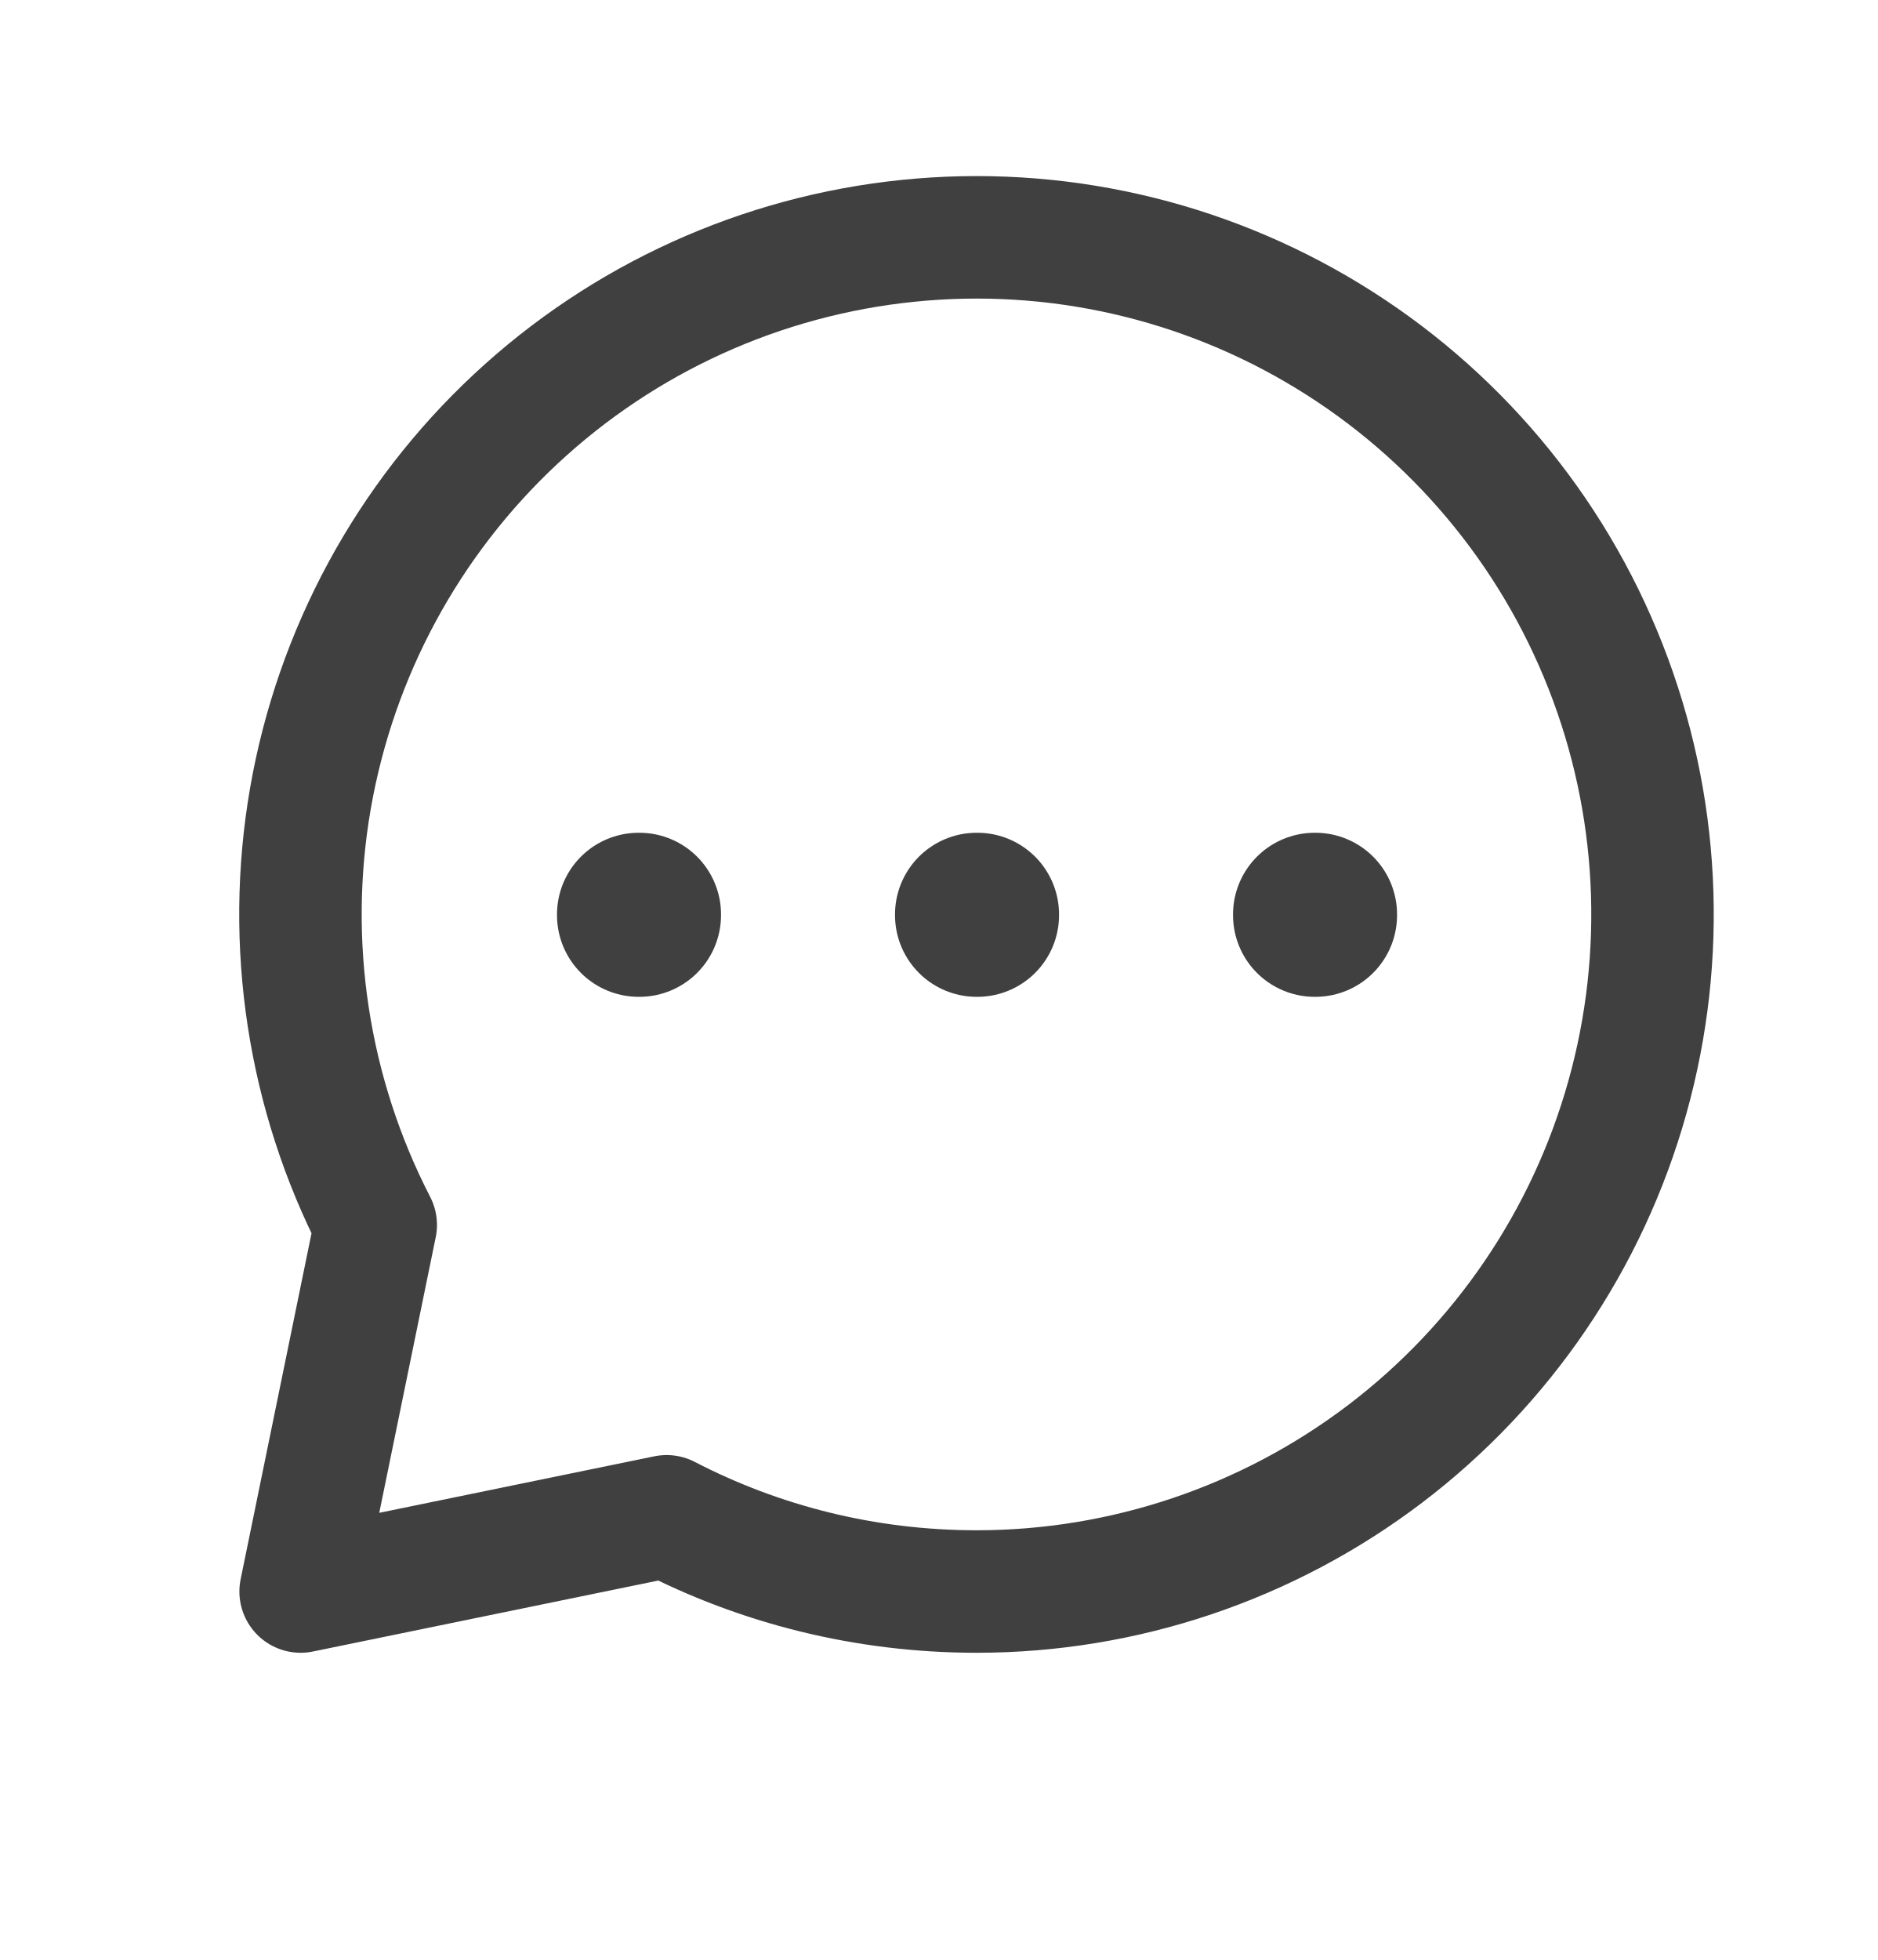
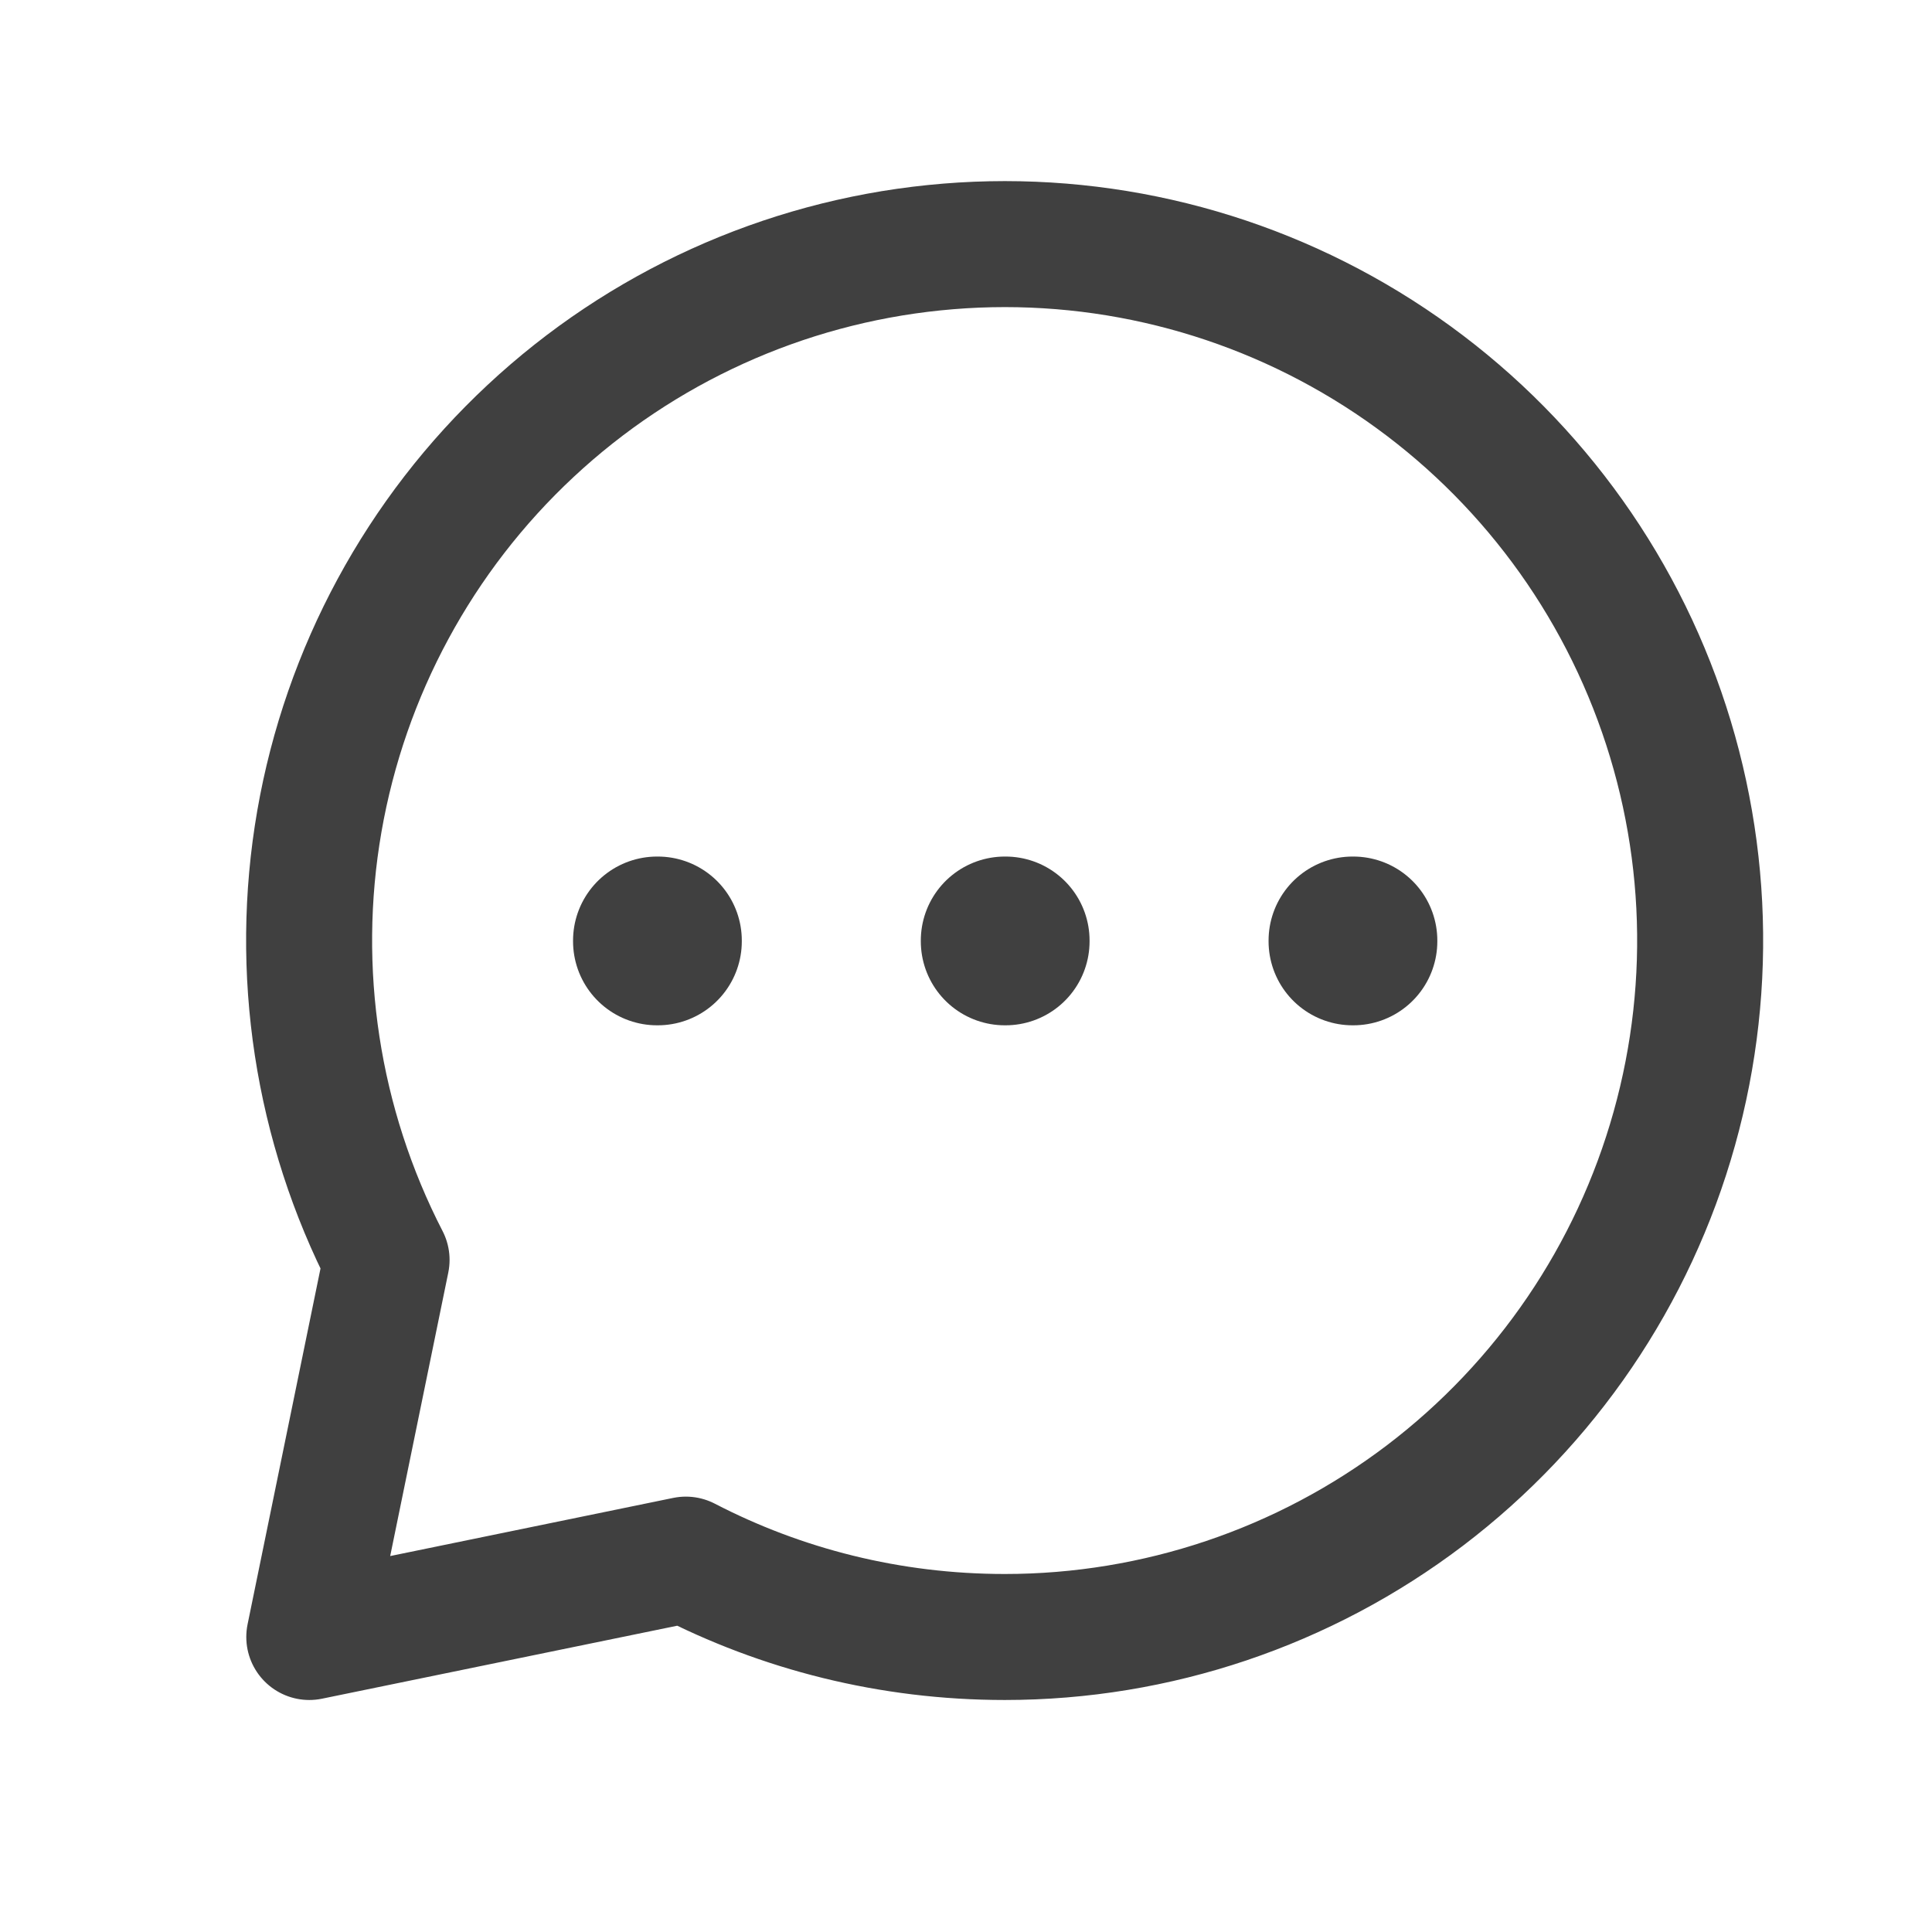
- <svg xmlns="http://www.w3.org/2000/svg" width="23" height="24" viewBox="0 0 23 24" fill="none">
-   <path d="M11.962 19.488C13.768 19.488 15.524 18.896 16.963 17.804C18.402 16.711 19.445 15.177 19.932 13.436C20.42 11.695 20.326 9.842 19.664 8.159C19.003 6.477 17.81 5.057 16.267 4.116C14.725 3.175 12.918 2.765 11.121 2.949C9.325 3.132 7.637 3.898 6.316 5.131C4.995 6.363 4.112 7.995 3.802 9.777C3.493 11.558 3.774 13.392 4.602 14.999L3.682 19.488L8.165 18.567C9.302 19.156 10.594 19.488 11.962 19.488Z" stroke="#404040" stroke-width="1.5" stroke-linecap="round" stroke-linejoin="round" />
-   <path d="M7.822 11.197H7.831V11.206H7.822V11.197ZM11.962 11.197H11.971V11.206H11.962V11.197ZM16.102 11.197H16.111V11.206H16.102V11.197Z" stroke="#404040" stroke-width="2" stroke-linejoin="round" />
+ <svg xmlns="http://www.w3.org/2000/svg" width="23" height="23" viewBox="0 0 23 23" fill="none">
+   <g id="iconamoon:comment-dots-thin">
+     <g id="Group">
+       <path id="Vector" d="M11.962 19.488C13.768 19.488 15.524 18.896 16.963 17.804C18.402 16.711 19.445 15.177 19.932 13.436C20.42 11.695 20.326 9.842 19.664 8.159C19.003 6.477 17.81 5.057 16.267 4.116C14.725 3.175 12.918 2.765 11.121 2.949C9.325 3.132 7.637 3.898 6.316 5.131C4.995 6.363 4.112 7.995 3.802 9.777C3.493 11.558 3.774 13.392 4.602 14.999L3.682 19.488L8.165 18.567C9.302 19.156 10.594 19.488 11.962 19.488Z" stroke="#404040" stroke-width="1.5" stroke-linecap="round" stroke-linejoin="round" />
+       <path id="Vector_2" d="M7.822 11.197H7.831V11.206H7.822V11.197ZM11.962 11.197H11.971V11.206H11.962V11.197ZM16.102 11.197H16.111V11.206H16.102V11.197Z" stroke="#404040" stroke-width="2" stroke-linejoin="round" />
+     </g>
+   </g>
</svg>
